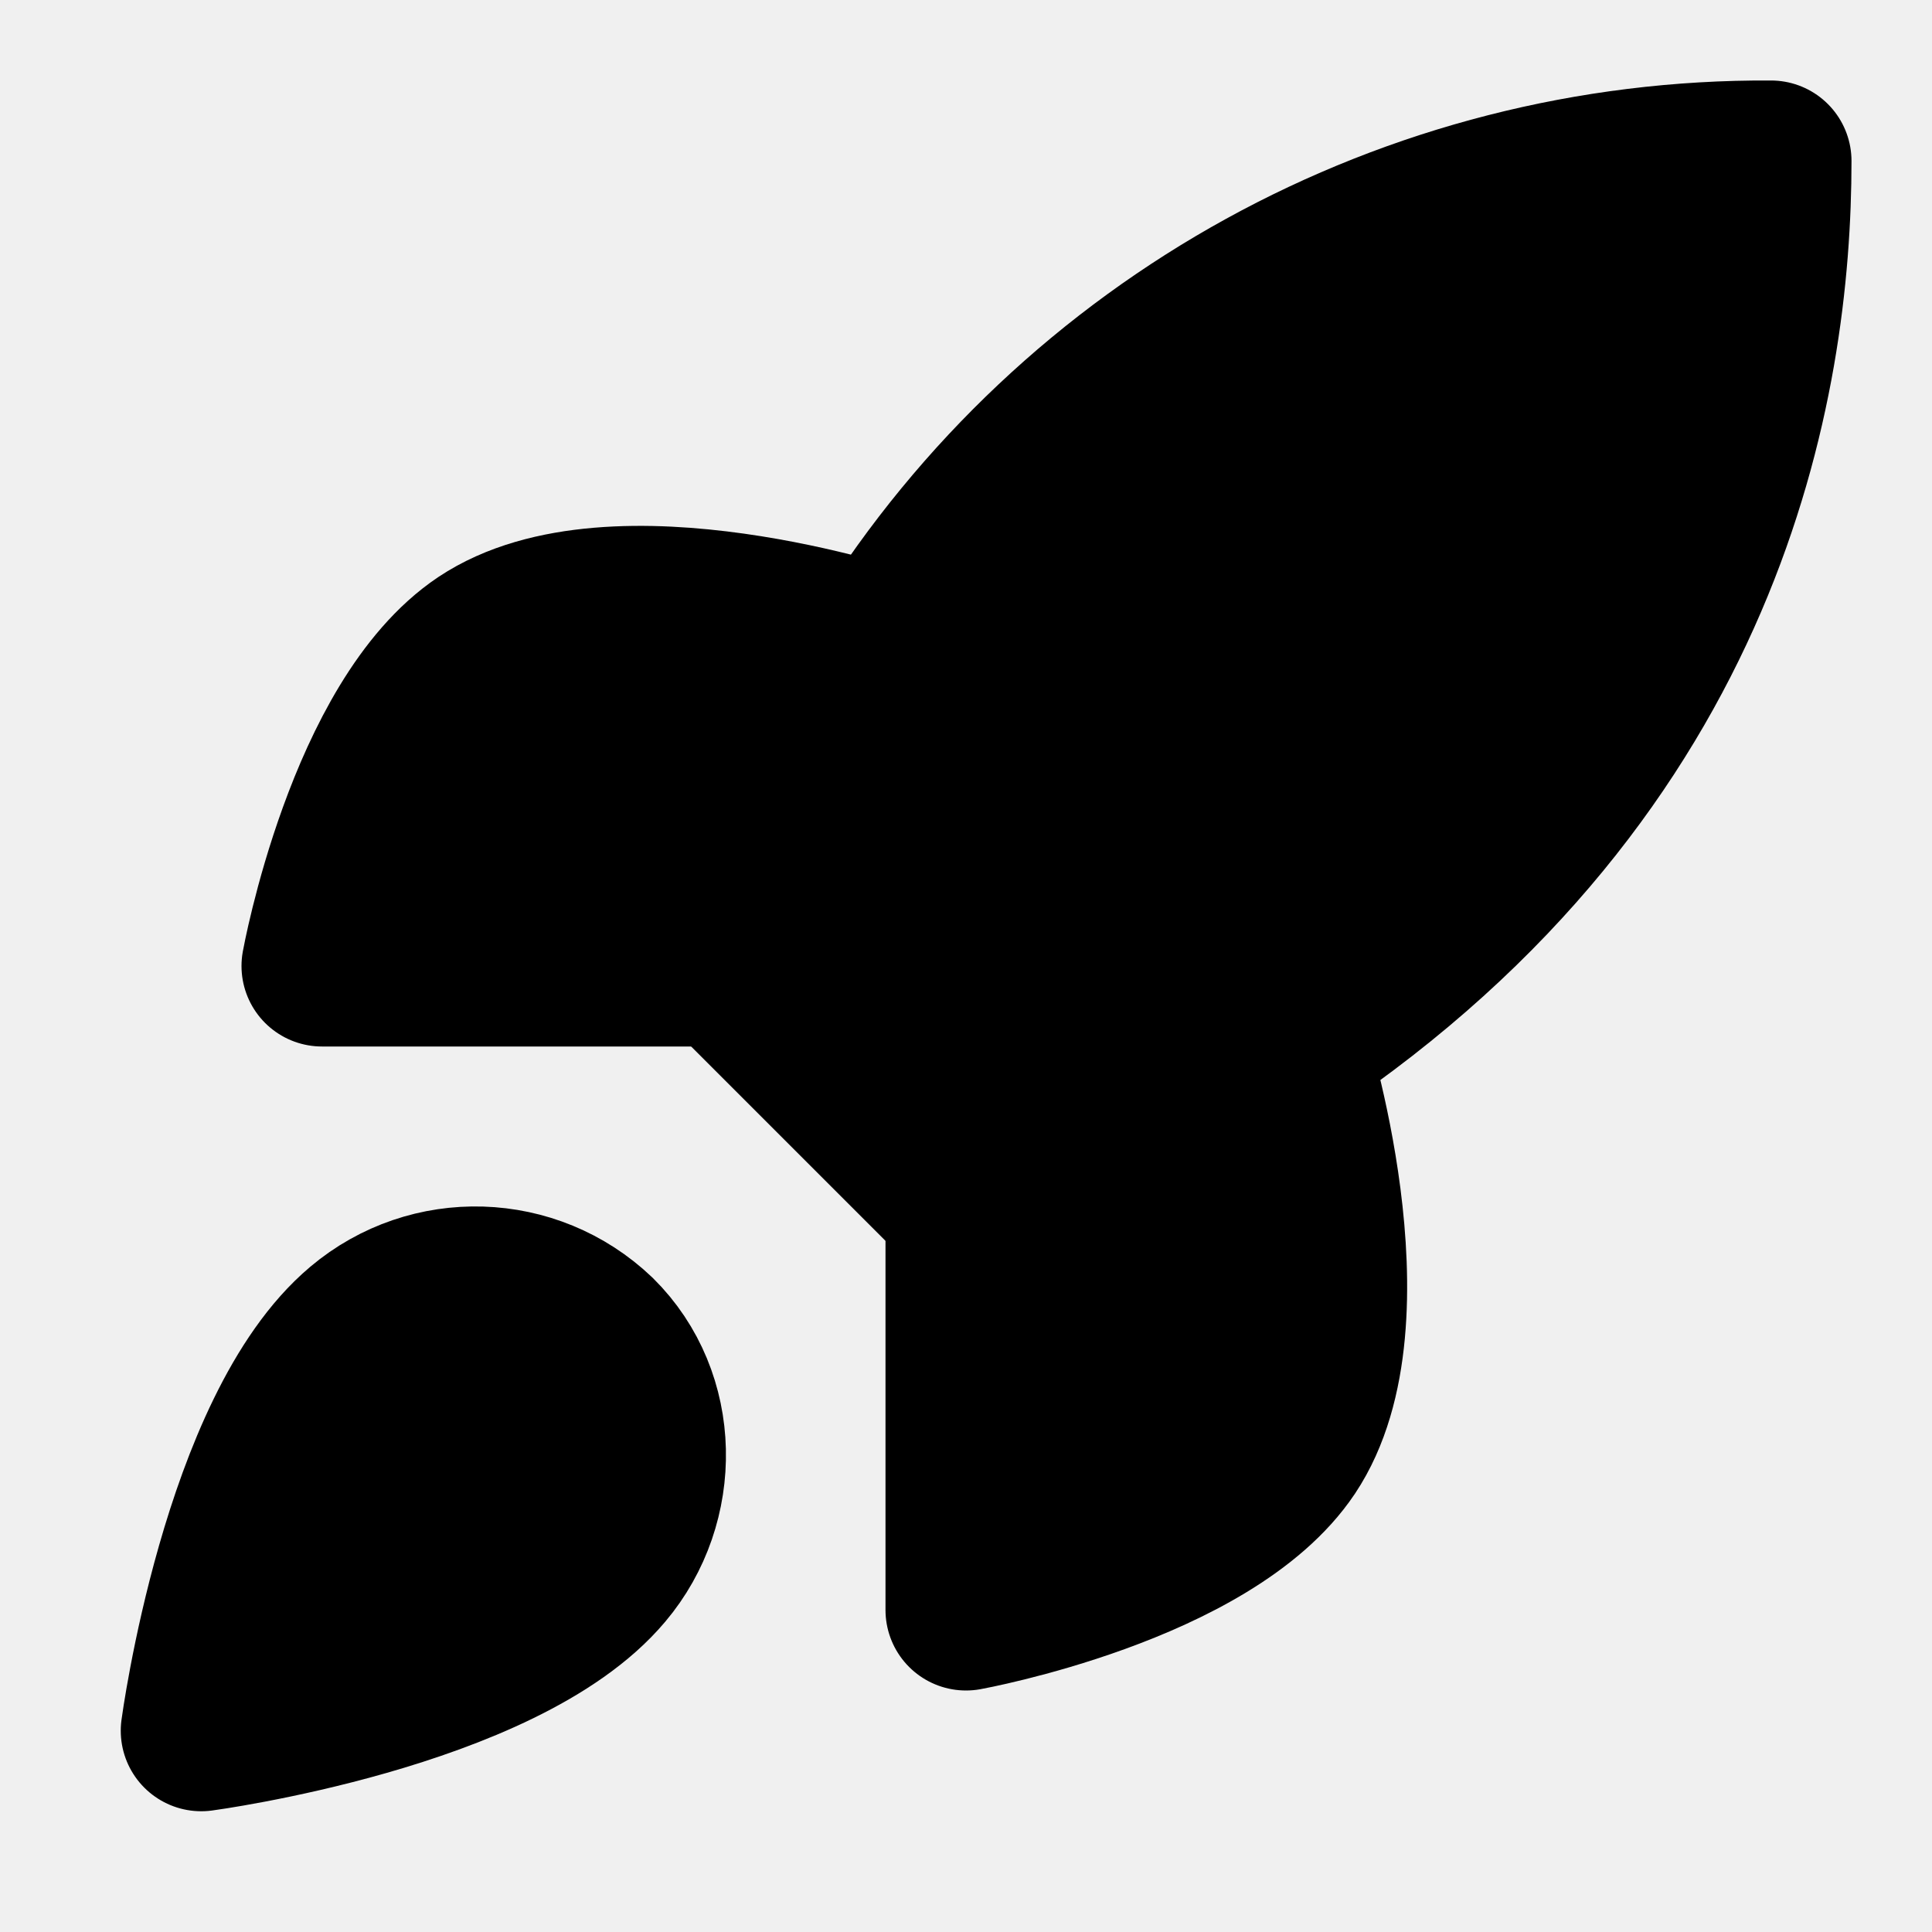
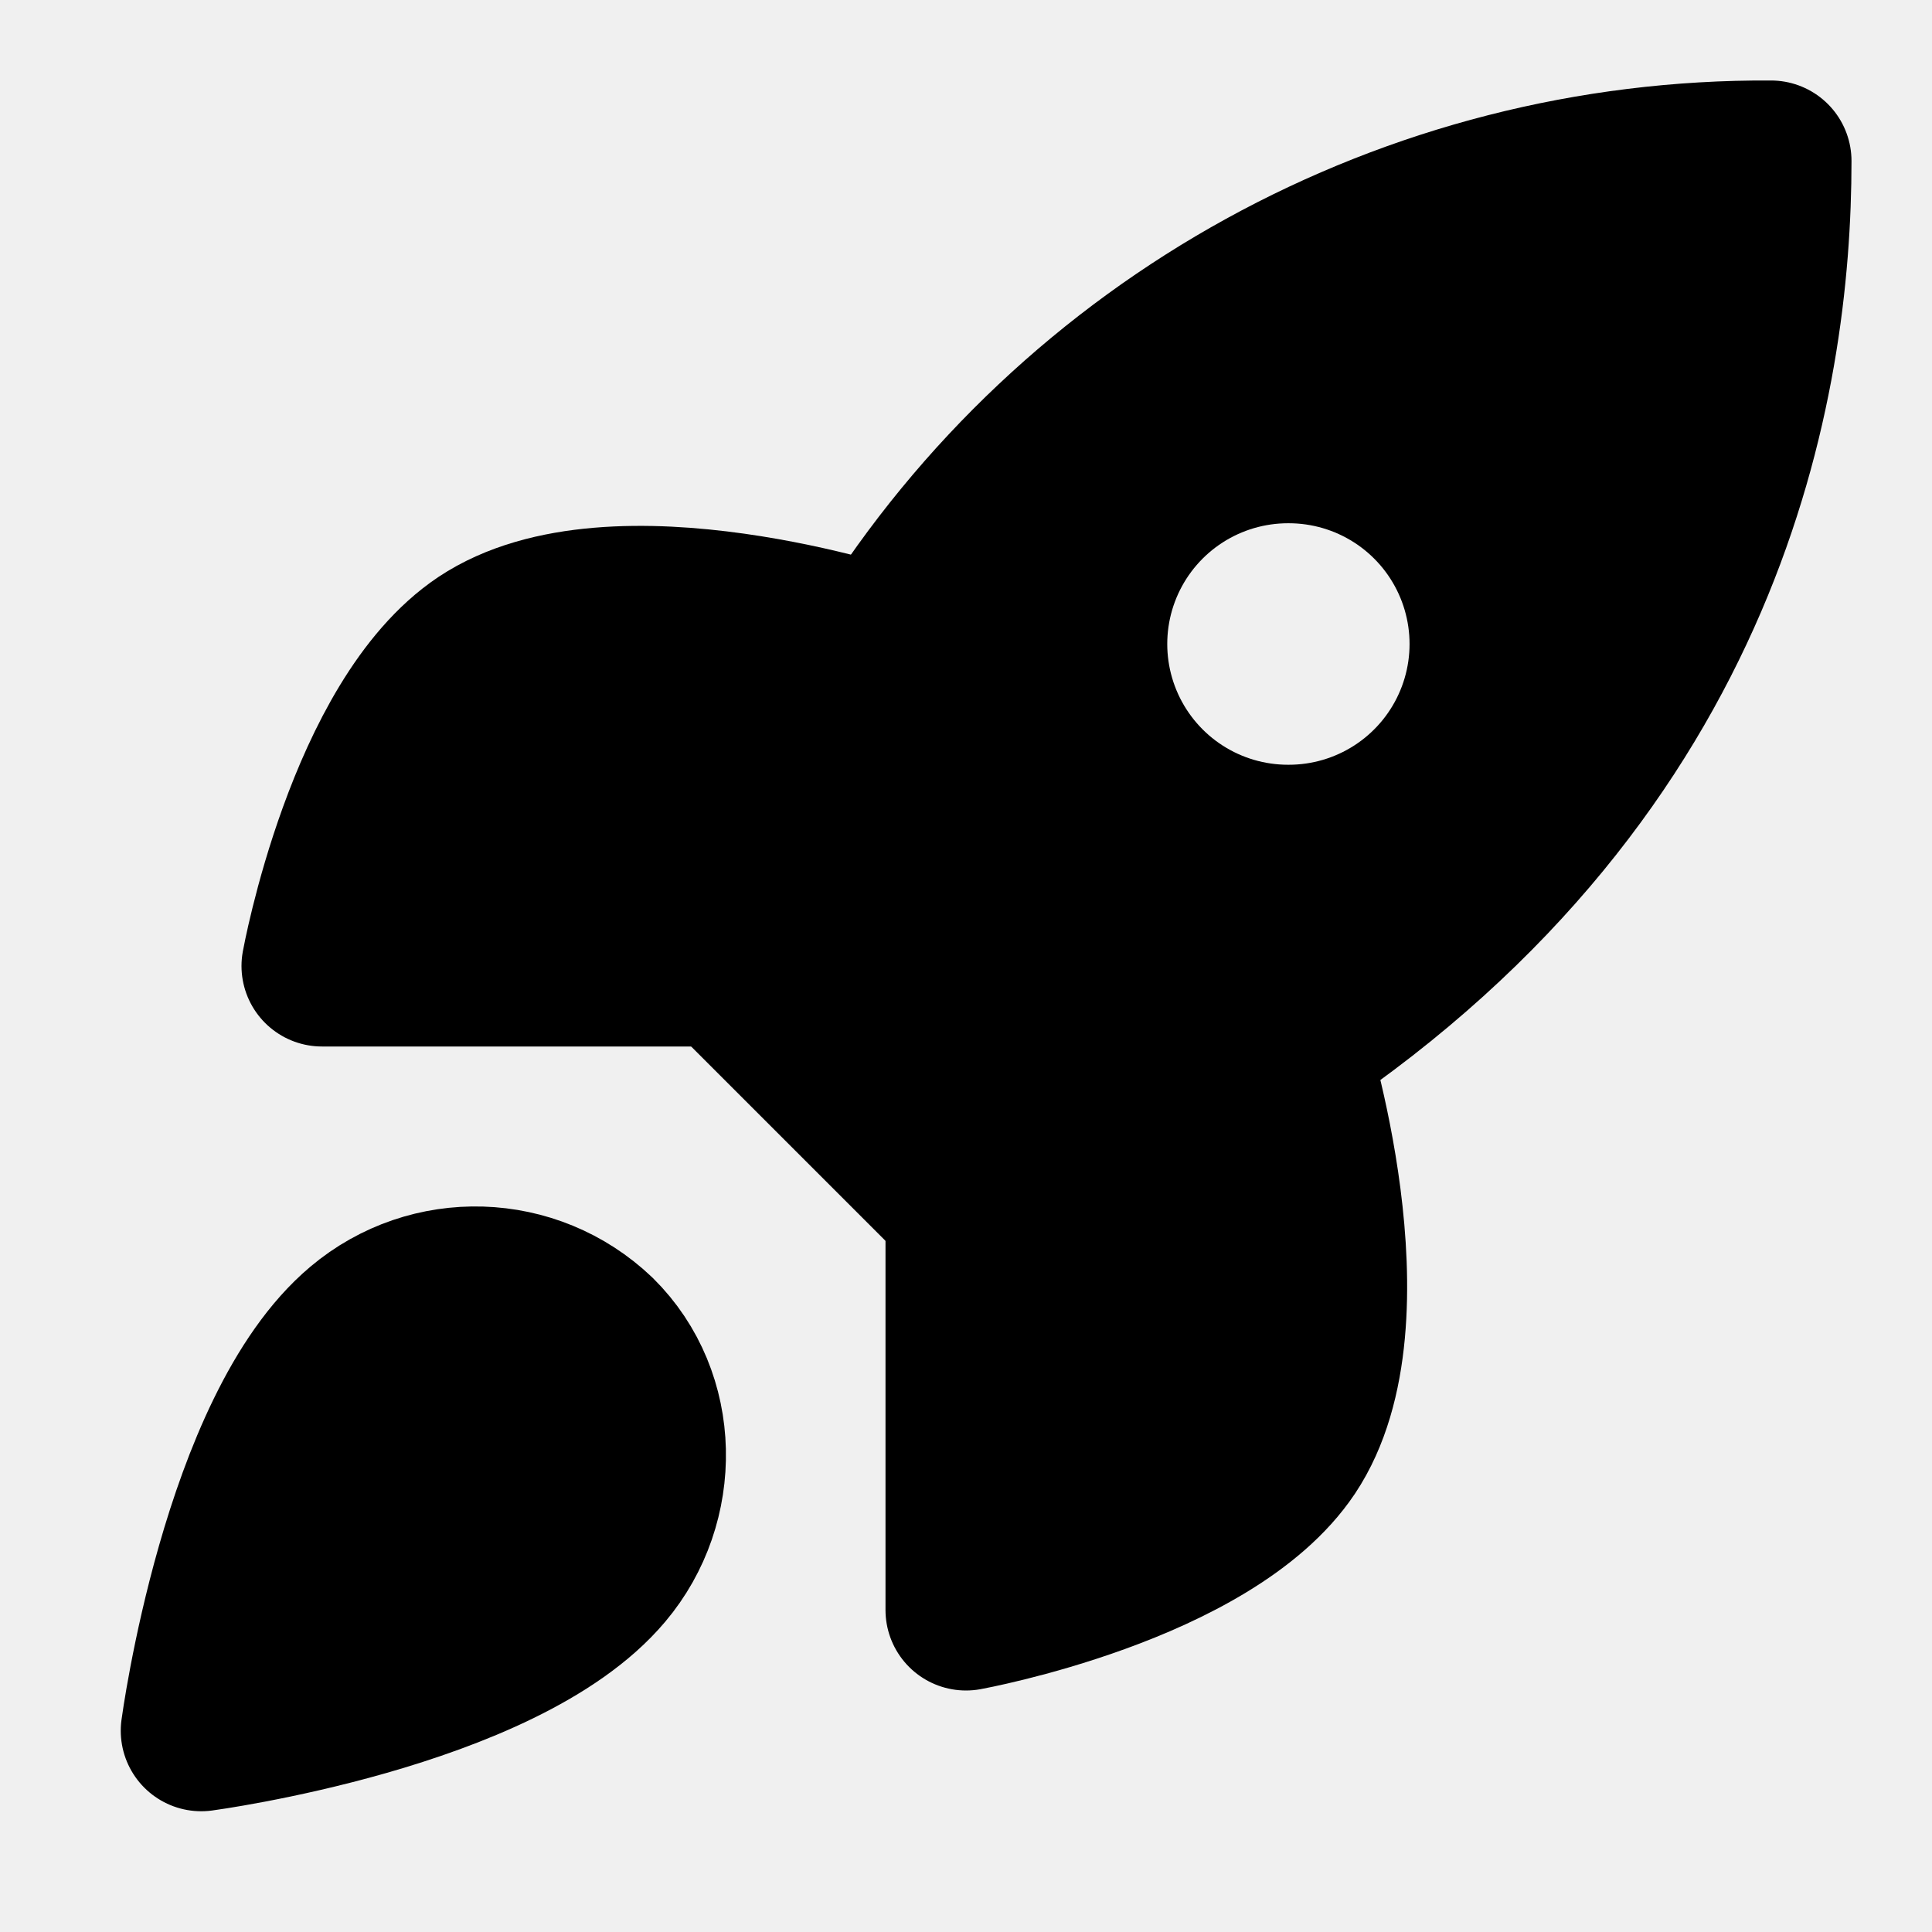
<svg xmlns="http://www.w3.org/2000/svg" width="24" height="24" viewBox="0 0 24 24" fill="none" stroke="currentColor" stroke-width="2" stroke-linecap="round" stroke-linejoin="round">
-   <path d="M9 12a22 22 0 0 1 2-3.95A12.88 12.88 0 0 1 22 2c0 2.72-.78 7.5-6 11a22.4 22.4 0 0 1-4 2z" fill="currentColor" />
+   <defs>
+     <mask id="janela" maskUnits="userSpaceOnUse" x="0" y="0" width="24" height="24">
+       <rect width="24" height="24" fill="white" stroke="none" />
+       <path d="M16 8h.01" stroke="black" stroke-width="3" />
+     </mask>
+   </defs>
+   <path d="M9 12a22 22 0 0 1 2-3.95A12.88 12.88 0 0 1 22 2c0 2.72-.78 7.5-6 11a22.4 22.4 0 0 1-4 2z" fill="currentColor" mask="url(#janela)" />
  <path d="M12 15v5s3.03-.55 4-2c1.08-1.62 0-5 0-5z" fill="currentColor" />
  <path d="M9 12H4s.55-3.03 2-4c1.62-1.08 5 .05 5 .05z" fill="currentColor" />
  <path d="M4.5 16.5c-1.5 1.26-2 5-2 5s3.74-.5 5-2c.71-.84.7-2.13-.09-2.91a2.18 2.18 0 0 0-2.91-.09z" fill="currentColor" />
</svg>
